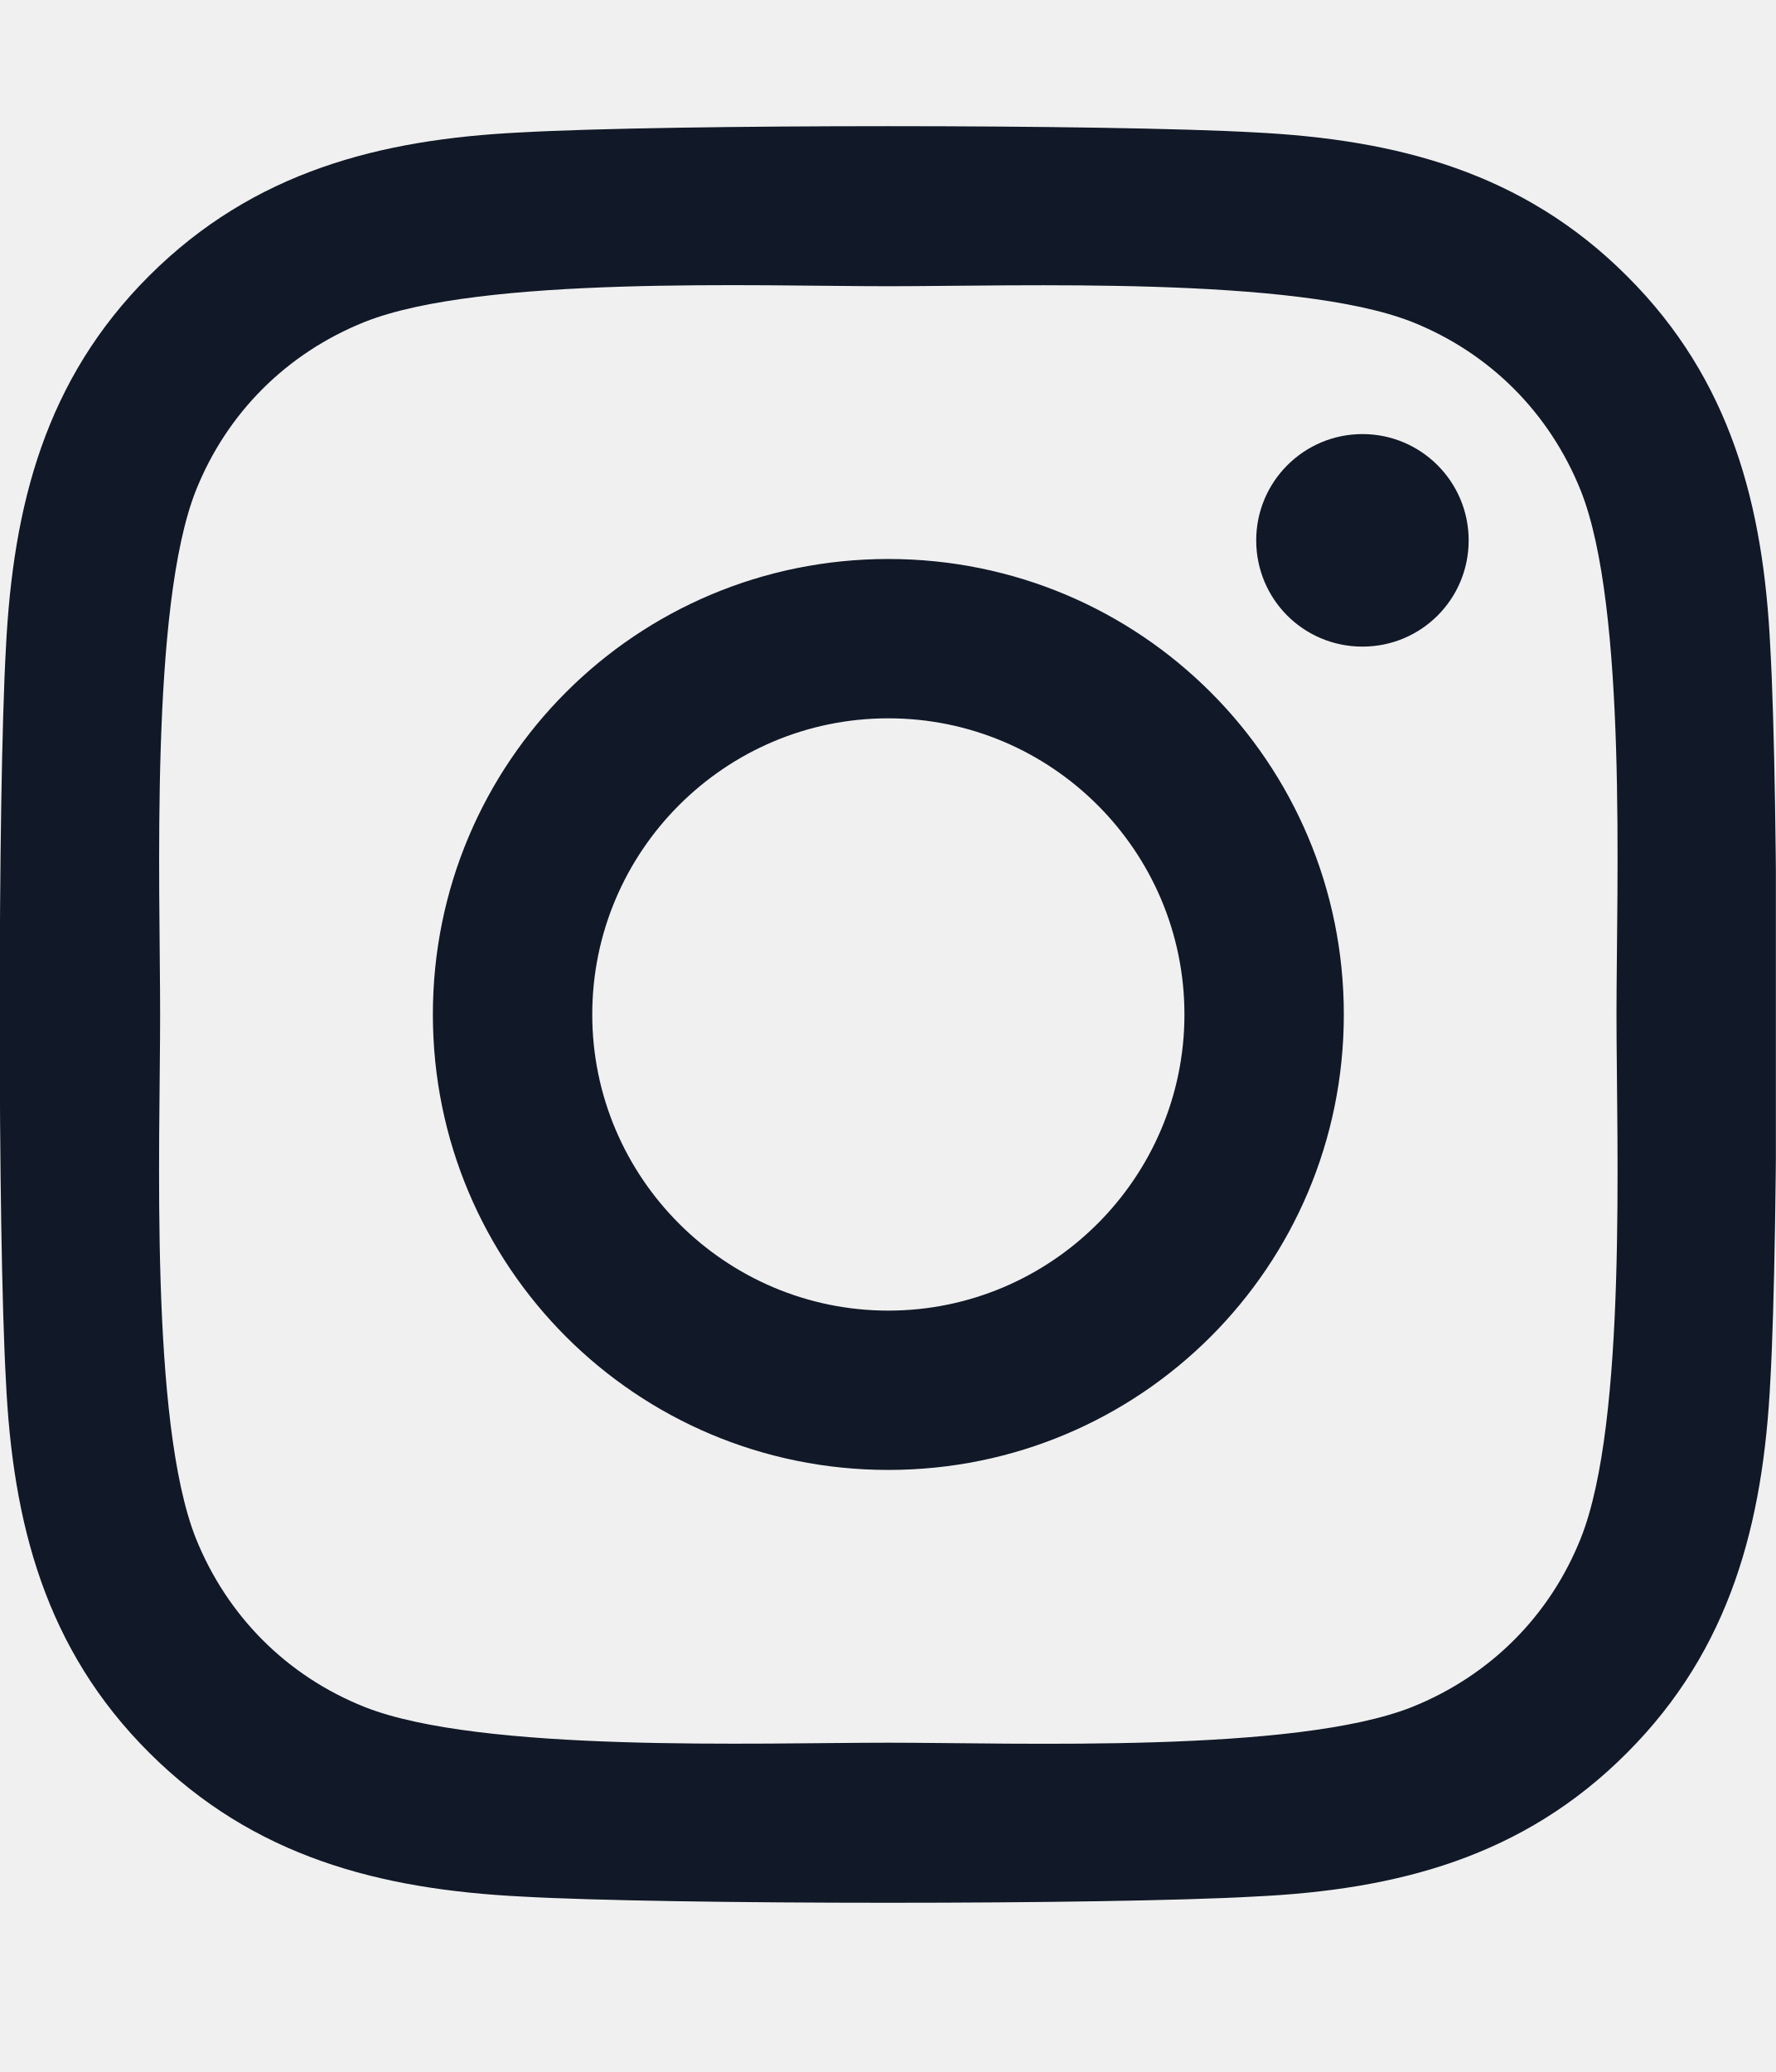
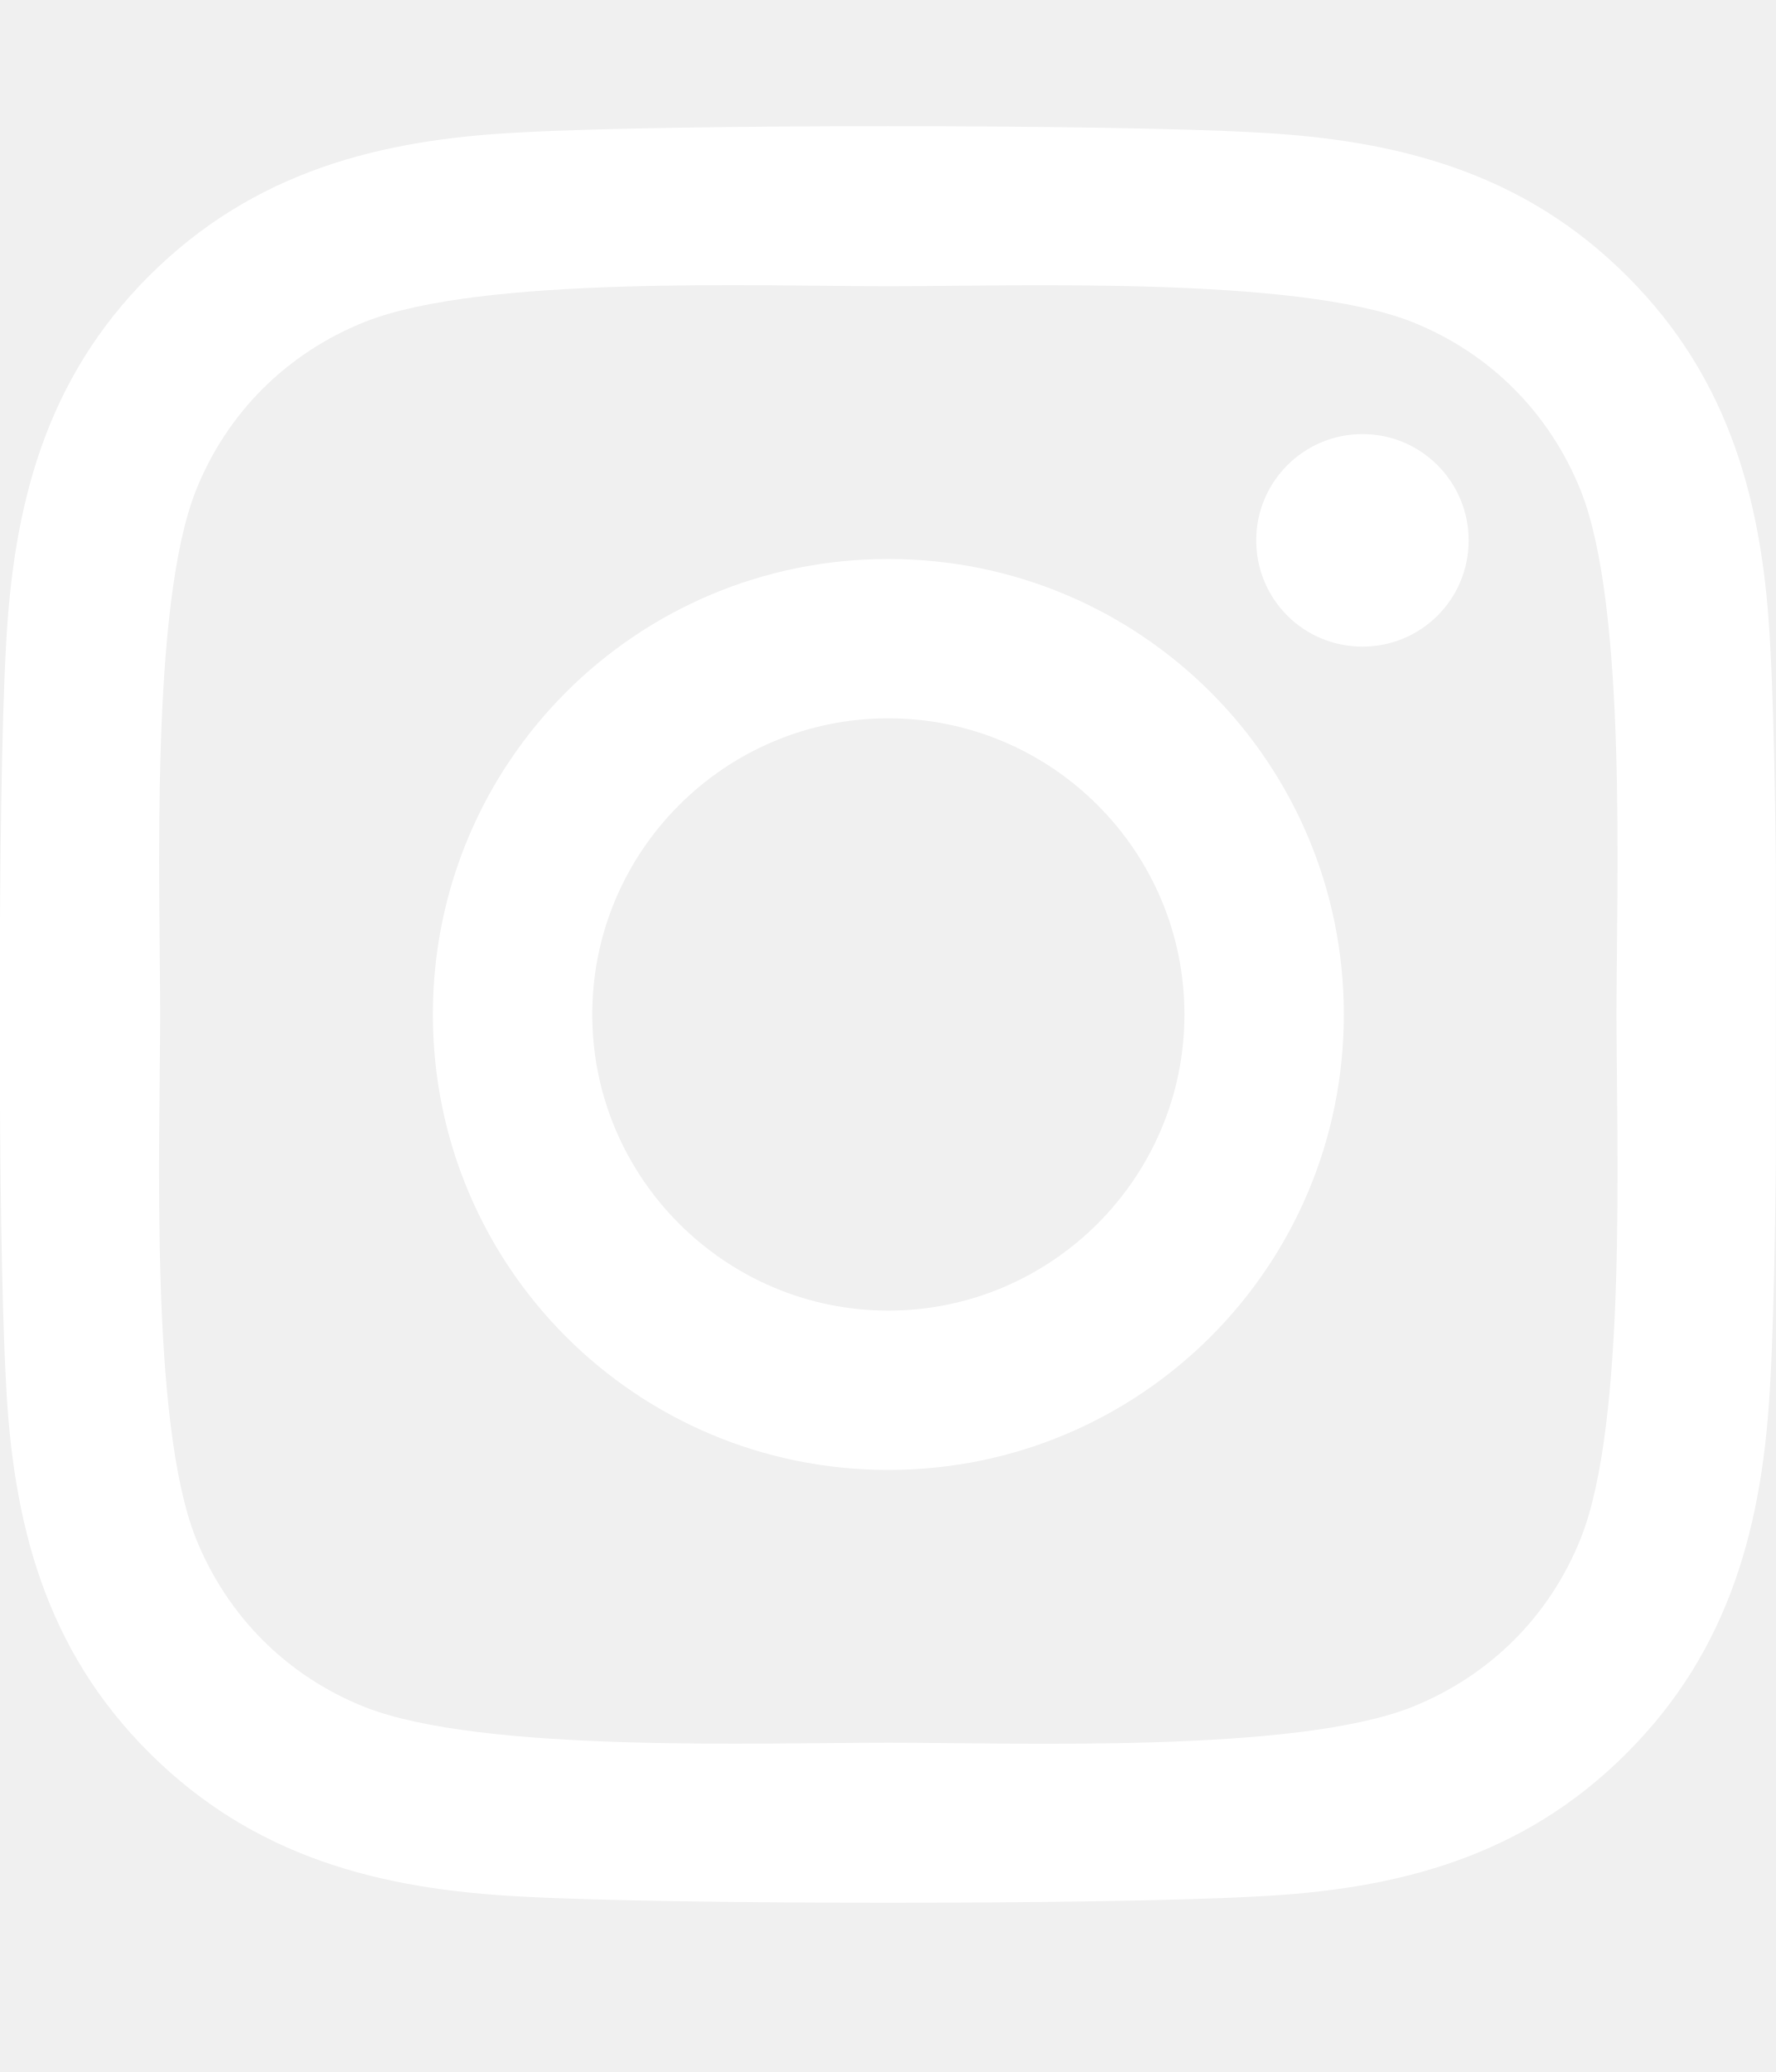
<svg xmlns="http://www.w3.org/2000/svg" width="24" height="28" viewBox="0 0 24 28" fill="none">
  <g id="fa-brands:instagram" clip-path="url(#clip0_1268_882)">
-     <path id="Vector" d="M12.005 7.554C8.598 7.554 5.85 10.302 5.85 13.709C5.85 17.116 8.598 19.864 12.005 19.864C15.412 19.864 18.161 17.116 18.161 13.709C18.161 10.302 15.412 7.554 12.005 7.554ZM12.005 17.711C9.804 17.711 8.004 15.916 8.004 13.709C8.004 11.502 9.798 9.707 12.005 9.707C14.213 9.707 16.007 11.502 16.007 13.709C16.007 15.916 14.207 17.711 12.005 17.711ZM19.848 7.302C19.848 8.1 19.205 8.738 18.413 8.738C17.614 8.738 16.977 8.095 16.977 7.302C16.977 6.509 17.62 5.866 18.413 5.866C19.205 5.866 19.848 6.509 19.848 7.302ZM23.925 8.759C23.834 6.836 23.395 5.132 21.986 3.729C20.582 2.325 18.879 1.886 16.955 1.789C14.973 1.677 9.032 1.677 7.05 1.789C5.132 1.881 3.429 2.32 2.02 3.723C0.611 5.127 0.177 6.831 0.08 8.754C-0.032 10.736 -0.032 16.677 0.08 18.659C0.171 20.582 0.611 22.286 2.02 23.689C3.429 25.093 5.127 25.532 7.05 25.629C9.032 25.741 14.973 25.741 16.955 25.629C18.879 25.538 20.582 25.098 21.986 23.689C23.389 22.286 23.829 20.582 23.925 18.659C24.038 16.677 24.038 10.741 23.925 8.759ZM21.364 20.786C20.946 21.836 20.137 22.645 19.082 23.068C17.502 23.695 13.752 23.55 12.005 23.55C10.259 23.55 6.504 23.689 4.929 23.068C3.879 22.65 3.07 21.841 2.646 20.786C2.02 19.206 2.164 15.456 2.164 13.709C2.164 11.963 2.025 8.207 2.646 6.632C3.064 5.582 3.873 4.773 4.929 4.35C6.509 3.723 10.259 3.868 12.005 3.868C13.752 3.868 17.507 3.729 19.082 4.35C20.132 4.768 20.941 5.577 21.364 6.632C21.991 8.213 21.846 11.963 21.846 13.709C21.846 15.456 21.991 19.211 21.364 20.786Z" fill="#111827" />
+     <path id="Vector" d="M12.005 7.554C8.598 7.554 5.85 10.302 5.85 13.709C5.85 17.116 8.598 19.864 12.005 19.864C15.412 19.864 18.161 17.116 18.161 13.709C18.161 10.302 15.412 7.554 12.005 7.554ZM12.005 17.711C9.804 17.711 8.004 15.916 8.004 13.709C8.004 11.502 9.798 9.707 12.005 9.707C14.213 9.707 16.007 11.502 16.007 13.709C16.007 15.916 14.207 17.711 12.005 17.711ZM19.848 7.302C19.848 8.1 19.205 8.738 18.413 8.738C17.614 8.738 16.977 8.095 16.977 7.302C16.977 6.509 17.62 5.866 18.413 5.866C19.205 5.866 19.848 6.509 19.848 7.302ZM23.925 8.759C23.834 6.836 23.395 5.132 21.986 3.729C20.582 2.325 18.879 1.886 16.955 1.789C14.973 1.677 9.032 1.677 7.05 1.789C5.132 1.881 3.429 2.32 2.02 3.723C0.611 5.127 0.177 6.831 0.08 8.754C-0.032 10.736 -0.032 16.677 0.08 18.659C0.171 20.582 0.611 22.286 2.02 23.689C3.429 25.093 5.127 25.532 7.05 25.629C9.032 25.741 14.973 25.741 16.955 25.629C18.879 25.538 20.582 25.098 21.986 23.689C23.389 22.286 23.829 20.582 23.925 18.659C24.038 16.677 24.038 10.741 23.925 8.759ZM21.364 20.786C20.946 21.836 20.137 22.645 19.082 23.068C17.502 23.695 13.752 23.55 12.005 23.55C10.259 23.55 6.504 23.689 4.929 23.068C3.879 22.65 3.07 21.841 2.646 20.786C2.02 19.206 2.164 15.456 2.164 13.709C2.164 11.963 2.025 8.207 2.646 6.632C3.064 5.582 3.873 4.773 4.929 4.35C6.509 3.723 10.259 3.868 12.005 3.868C13.752 3.868 17.507 3.729 19.082 4.35C20.132 4.768 20.941 5.577 21.364 6.632C21.991 8.213 21.846 11.963 21.846 13.709C21.846 15.456 21.991 19.211 21.364 20.786Z" fill="white" />
  </g>
  <defs>
    <clipPath id="clip0_1268_882">
      <rect width="24" height="27.429" fill="white" />
    </clipPath>
  </defs>
</svg>
